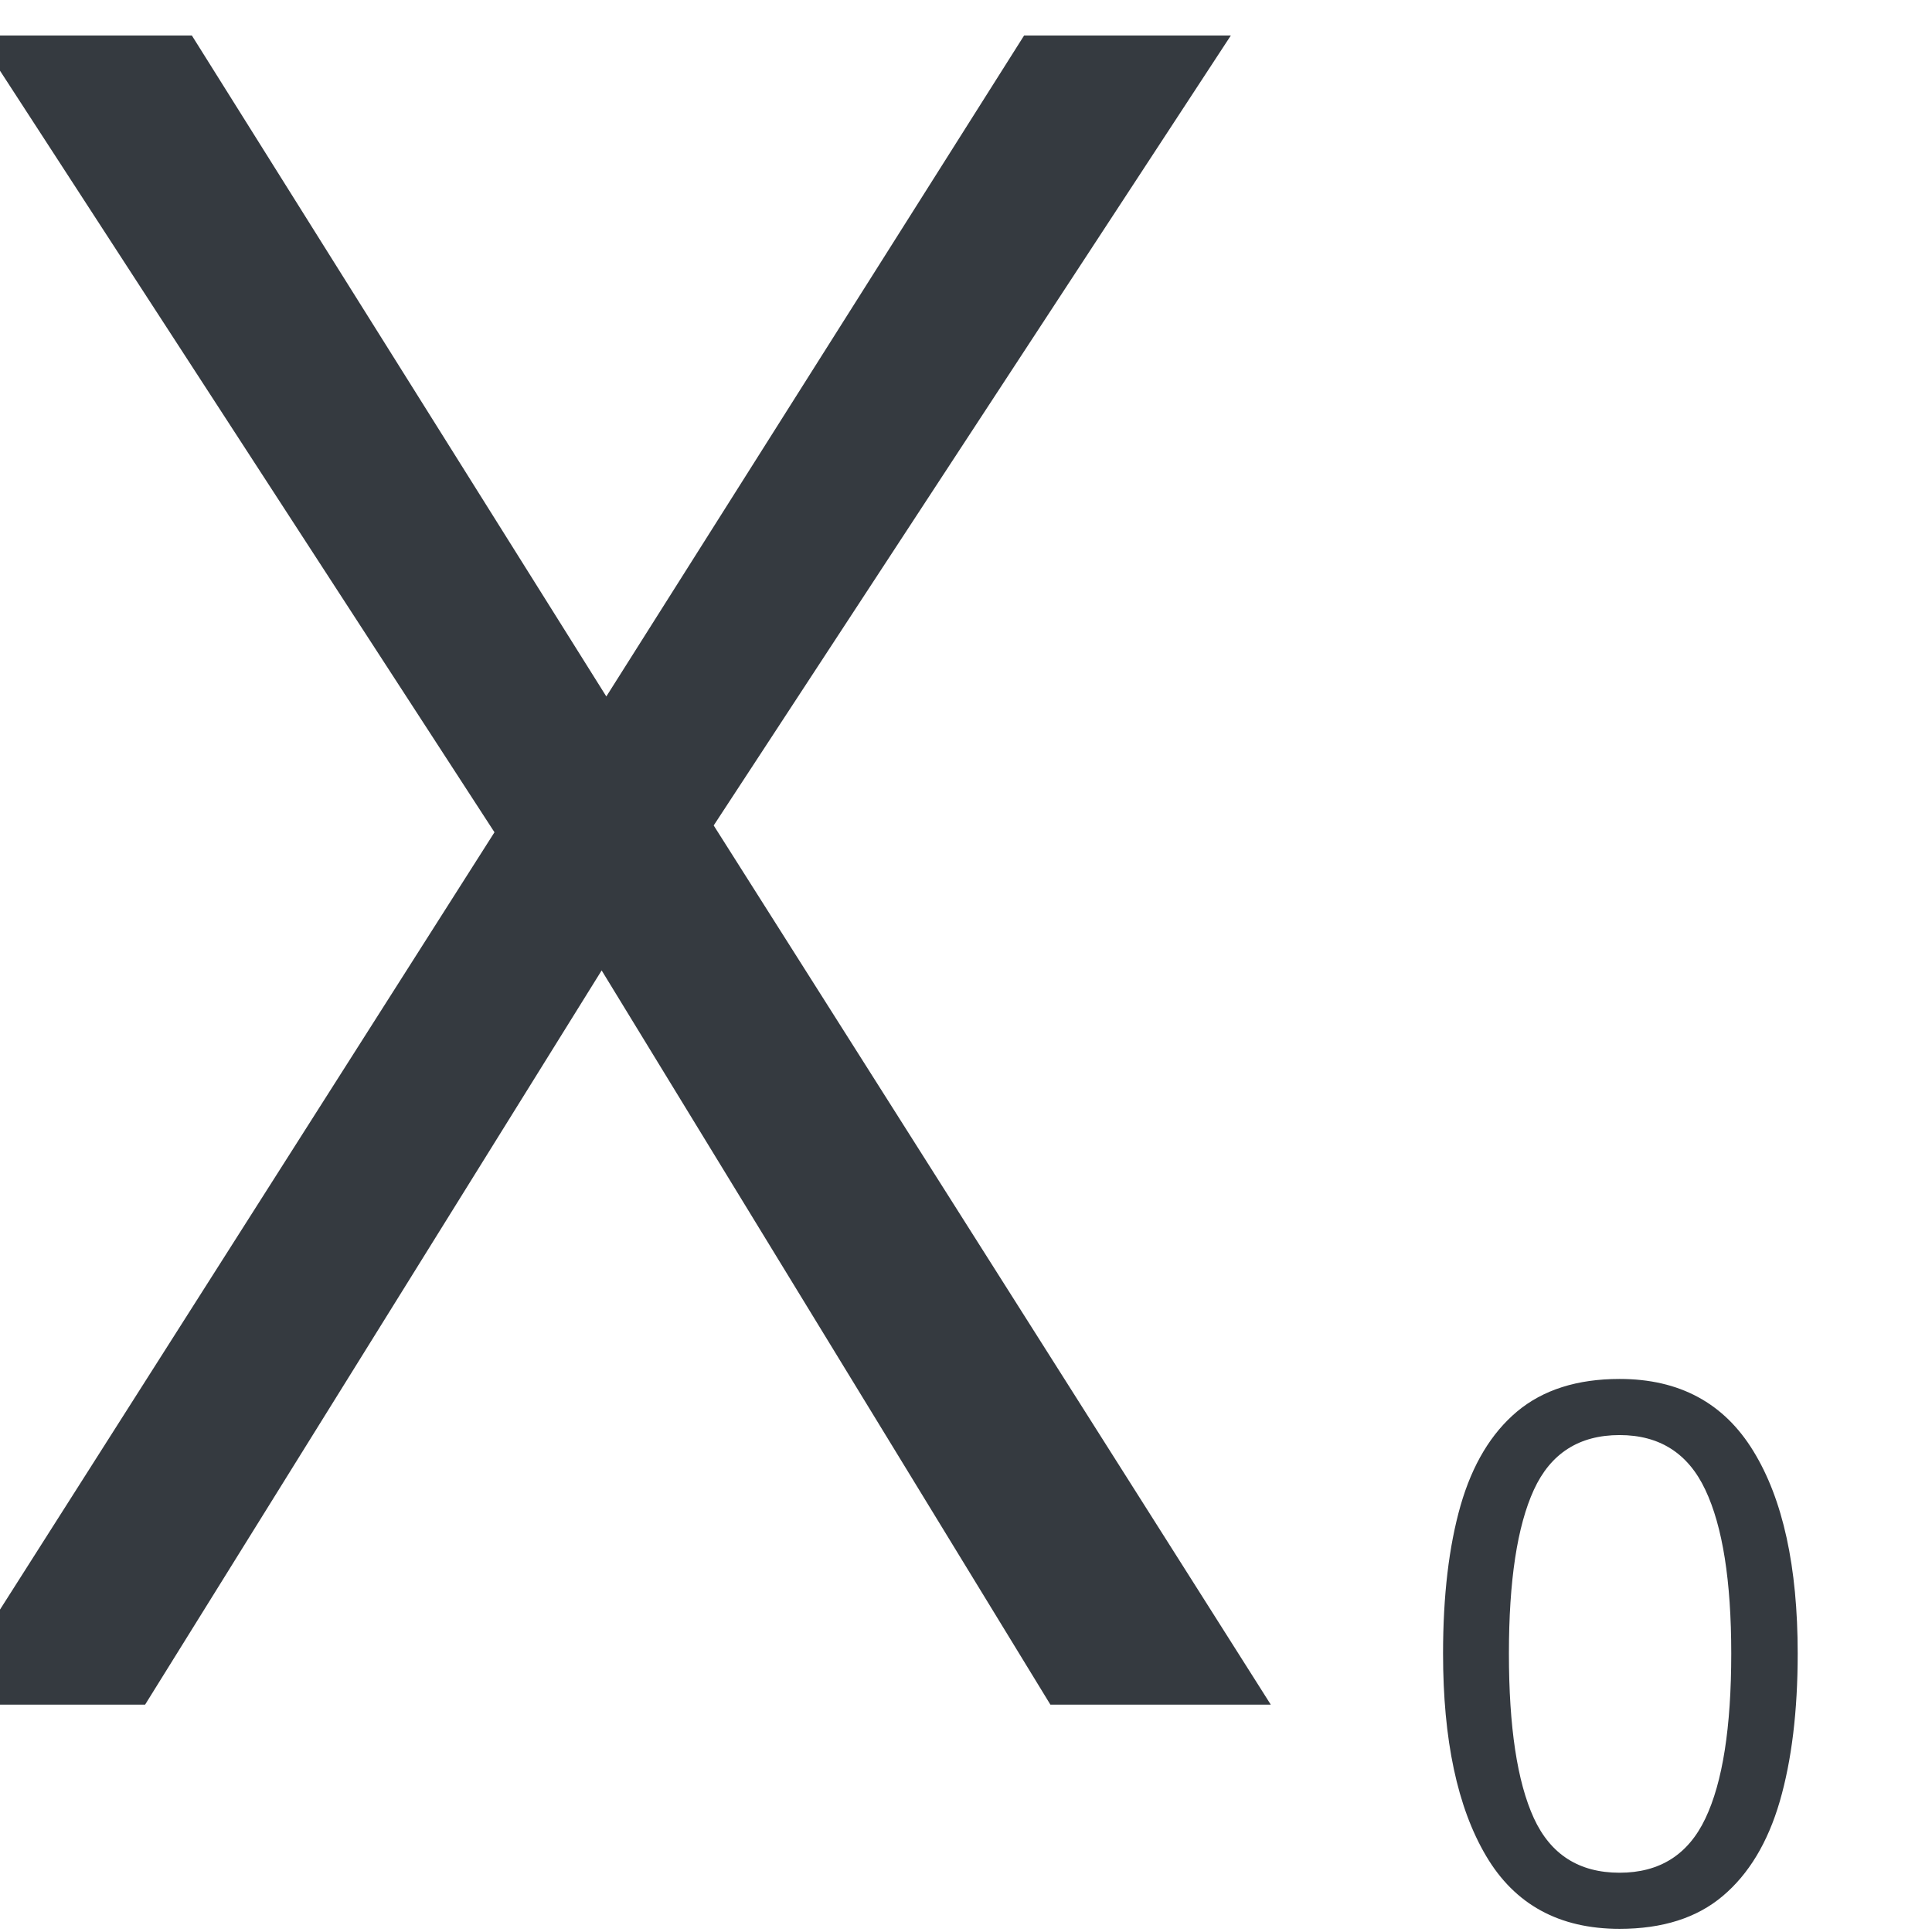
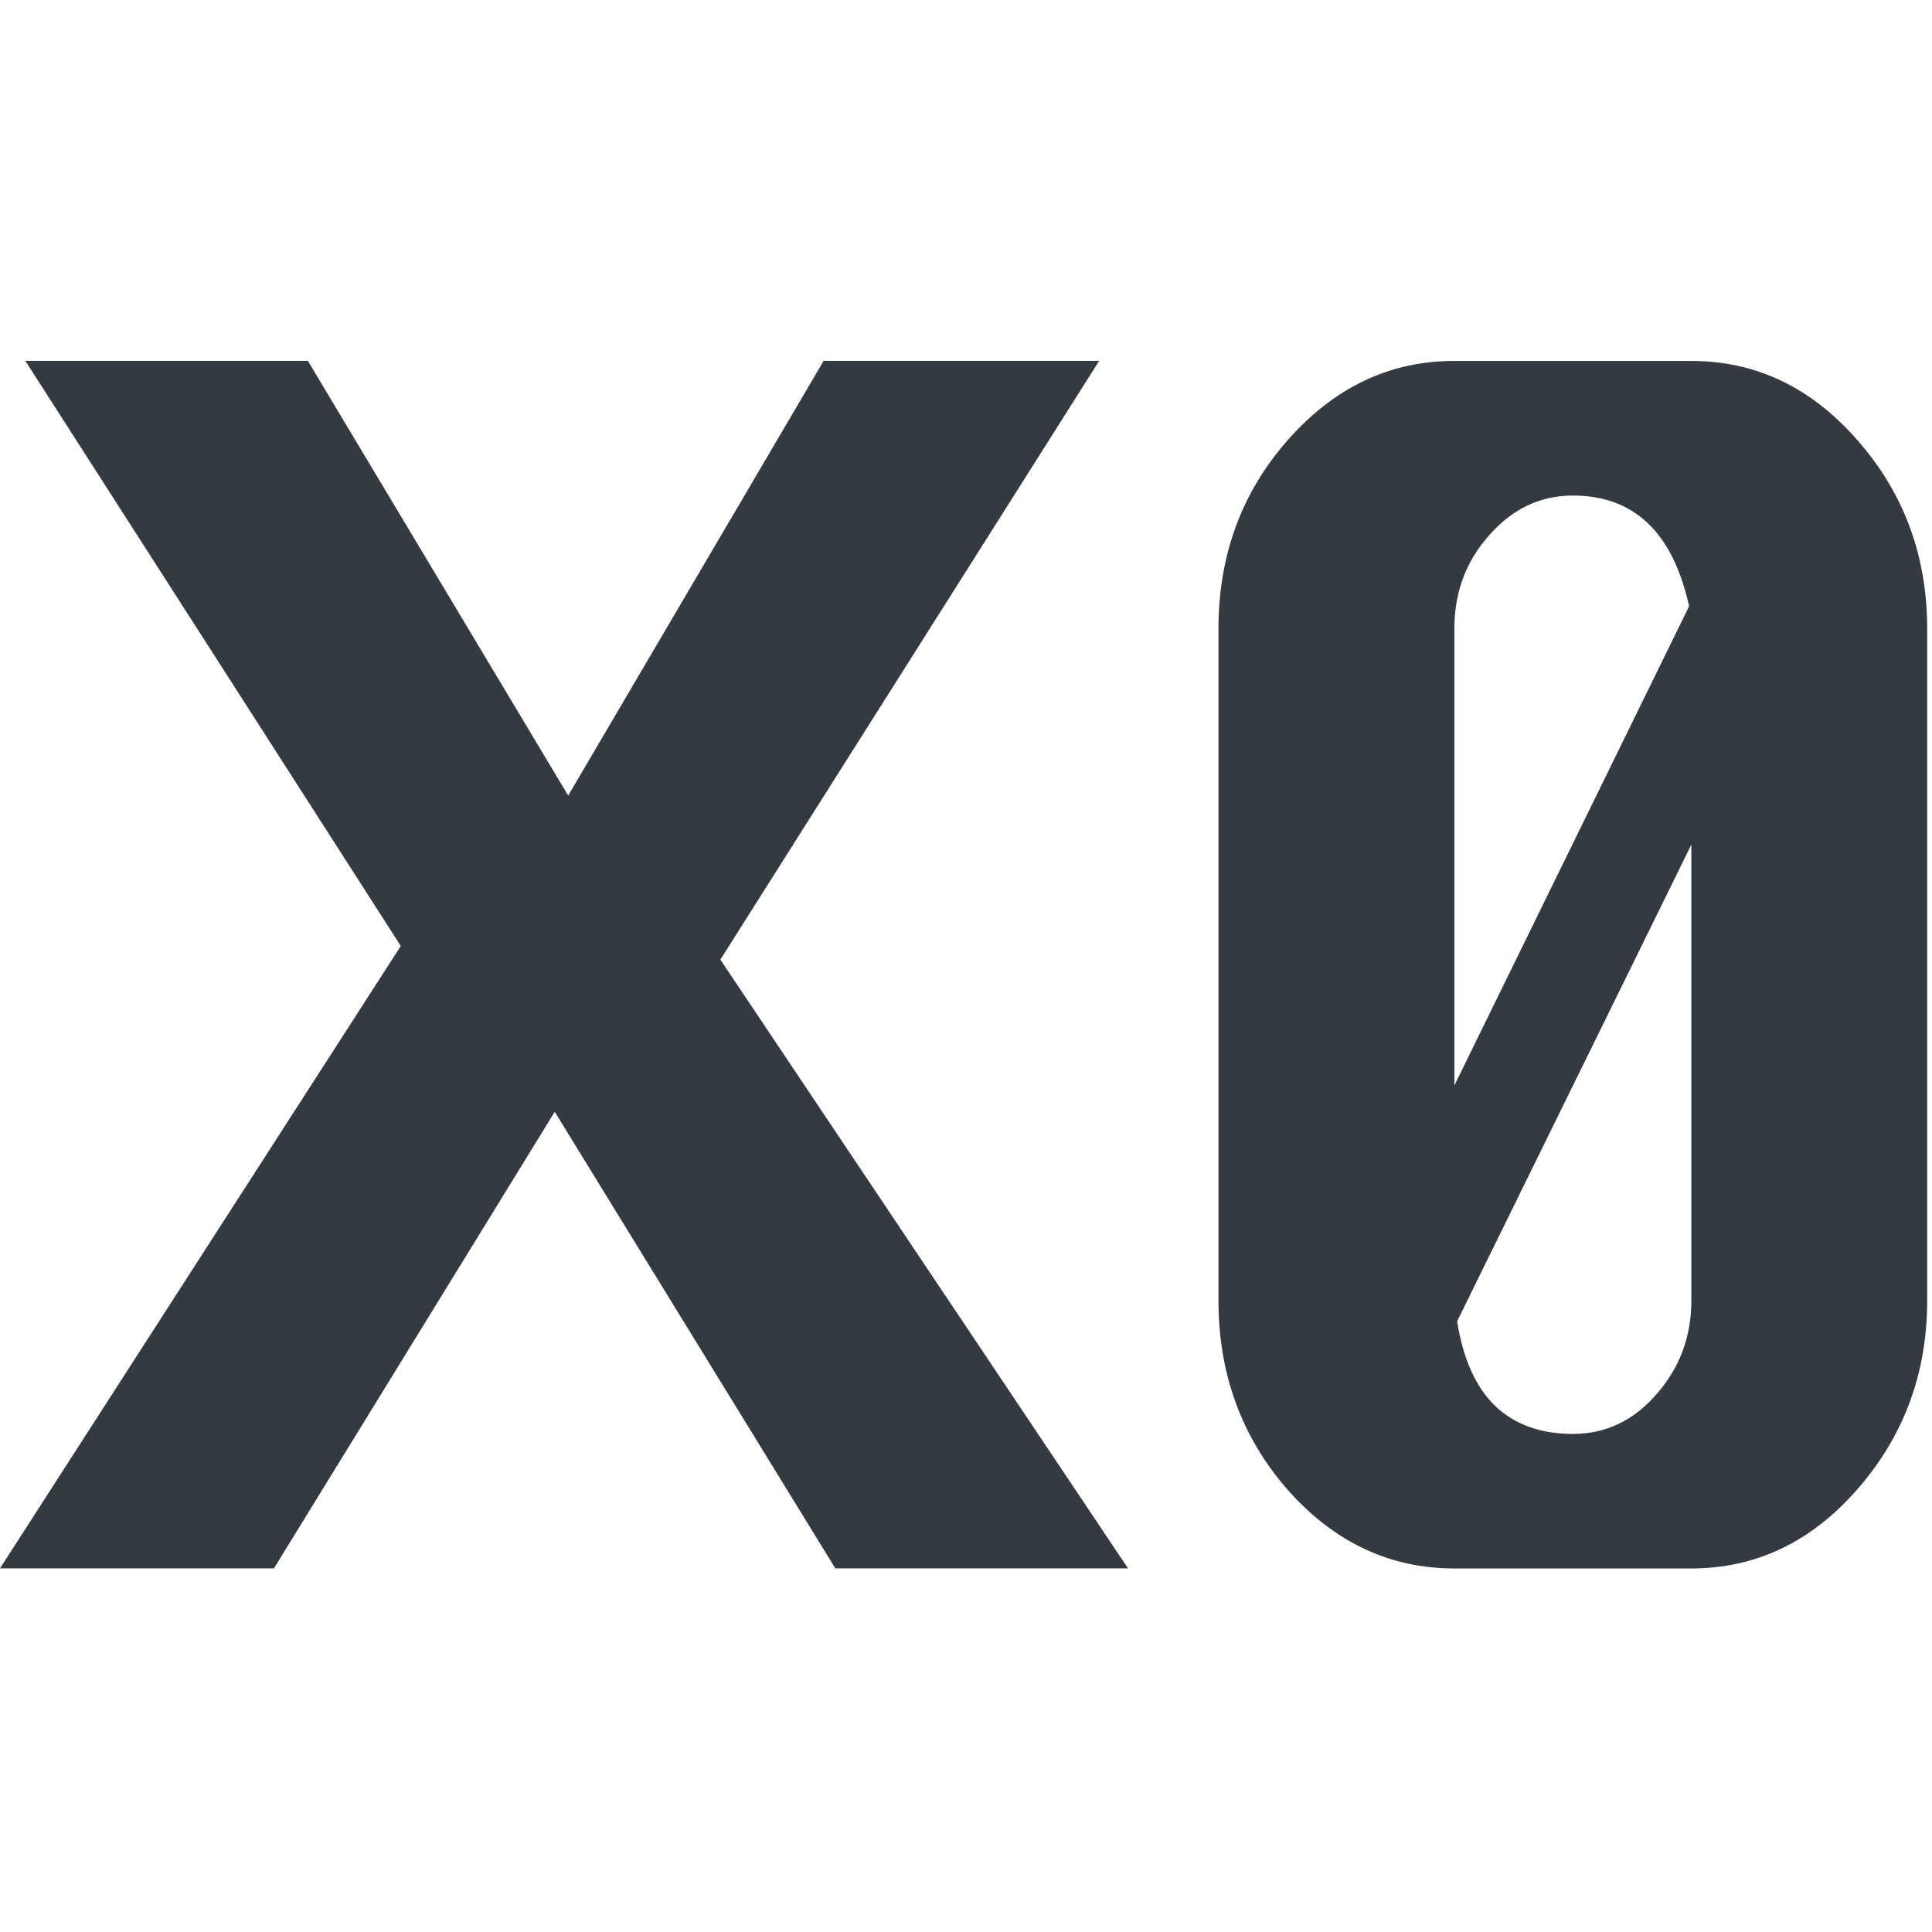
- <svg xmlns="http://www.w3.org/2000/svg" version="1.1" id="svg2" viewBox="0 0 16 16" height="16" width="16">
-   <defs id="defs4" />
-   <g style="display:none" id="layer2" transform="translate(0,-161.1653)">
-     <rect y="-6.9250491e-05" x="0" height="177.165" width="177.165" id="rect4140" style="opacity:0.573;fill:#353a40;fill-opacity:1;stroke:#353a40;stroke-width:1;stroke-miterlimit:4;stroke-dasharray:none;stroke-opacity:1" />
+ <svg xmlns="http://www.w3.org/2000/svg" width="16" height="16" version="1.1" viewBox="0 0 16 16">
+   <g transform="translate(0 -161.17)" display="none">
+     <rect y="-6.925e-5" width="177.17" height="177.17" fill="#353a40" opacity=".573" stroke="#353a40" />
  </g>
-   <g style="display:inline" transform="matrix(0.1032796,0,0,0.1032796,-1.559483,-91.53874)" id="layer1">
-     <g transform="translate(-14.98086,-9.115504)" id="g4152">
-       <text xml:space="preserve" style="font-style:normal;font-variant:normal;font-weight:normal;font-stretch:normal;font-size:40px;line-height:125%;font-family:opensans;-inkscape-font-specification:opensans;letter-spacing:0px;word-spacing:0px;fill:#353a40;fill-opacity:1;stroke:none;stroke-width:1px;stroke-linecap:butt;stroke-linejoin:miter;stroke-opacity:1;" x="24.496" y="1032.123" id="text4136">
-         <tspan id="tspan4138" x="24.496" y="1032.123" style="font-size:187.5px;fill:#353a40;fill-opacity:1;">X</tspan>
+   <g transform="matrix(.10328 0 0 .10328 -1.5595 -91.539)">
+     <g transform="translate(-14.981 -9.1155)">
+       <text x="30.08" y="1021.196" fill="#353a40" font-family="opensans" font-size="28.93px" letter-spacing="0px" stroke-width=".723px" word-spacing="0px" style="line-height:0%" xml:space="preserve">
+         <tspan x="30.08" y="1021.196" fill="#353a40" font-family="sans-serif" font-size="135.61px" font-weight="bold" stroke-width=".723px">X</tspan>
      </text>
-       <text xml:space="preserve" style="font-style:normal;font-weight:normal;font-size:40px;line-height:125%;font-family:sans-serif;letter-spacing:0px;word-spacing:0px;fill:#353a40;fill-opacity:1;stroke:none;stroke-width:1px;stroke-linecap:butt;stroke-linejoin:miter;stroke-opacity:1;" x="142.857" y="1049.505" id="text4148">
-         <tspan id="tspan4150" x="142.857" y="1049.505" style="font-size:60px;fill:#353a40;fill-opacity:1;">0</tspan>
-       </text>
+       <rect x="30.08" y="895.44" width="154.86" height="154.86" fill="none" />
+       <g transform="matrix(1.8943 0 0 2.1517 -3692.1 426.84)" fill="#353a40" stroke-width="1px">
+         <path d="m2026.5 231.23h10.031q4.102 0 7.031 2.953 2.953 2.953 2.953 7.031v25.031q0 4.055-2.953 7.031-2.93 2.953-7.031 2.953h-10.031q-4.102 0-7.055-2.93-2.93-2.953-2.93-7.055v-25.031q0-4.102 2.93-7.031 2.953-2.953 7.055-2.953zm0.117 35.789q0.375 2.086 1.594 3.141 1.242 1.055 3.305 1.055 2.086 0 3.539-1.477 1.477-1.477 1.477-3.492v-16.992zm9.82-26.648q-1.031-4.125-4.922-4.125-2.062 0-3.539 1.477-1.476 1.453-1.476 3.492v17.016z" fill="#353a40" />
+       </g>
    </g>
  </g>
</svg>
